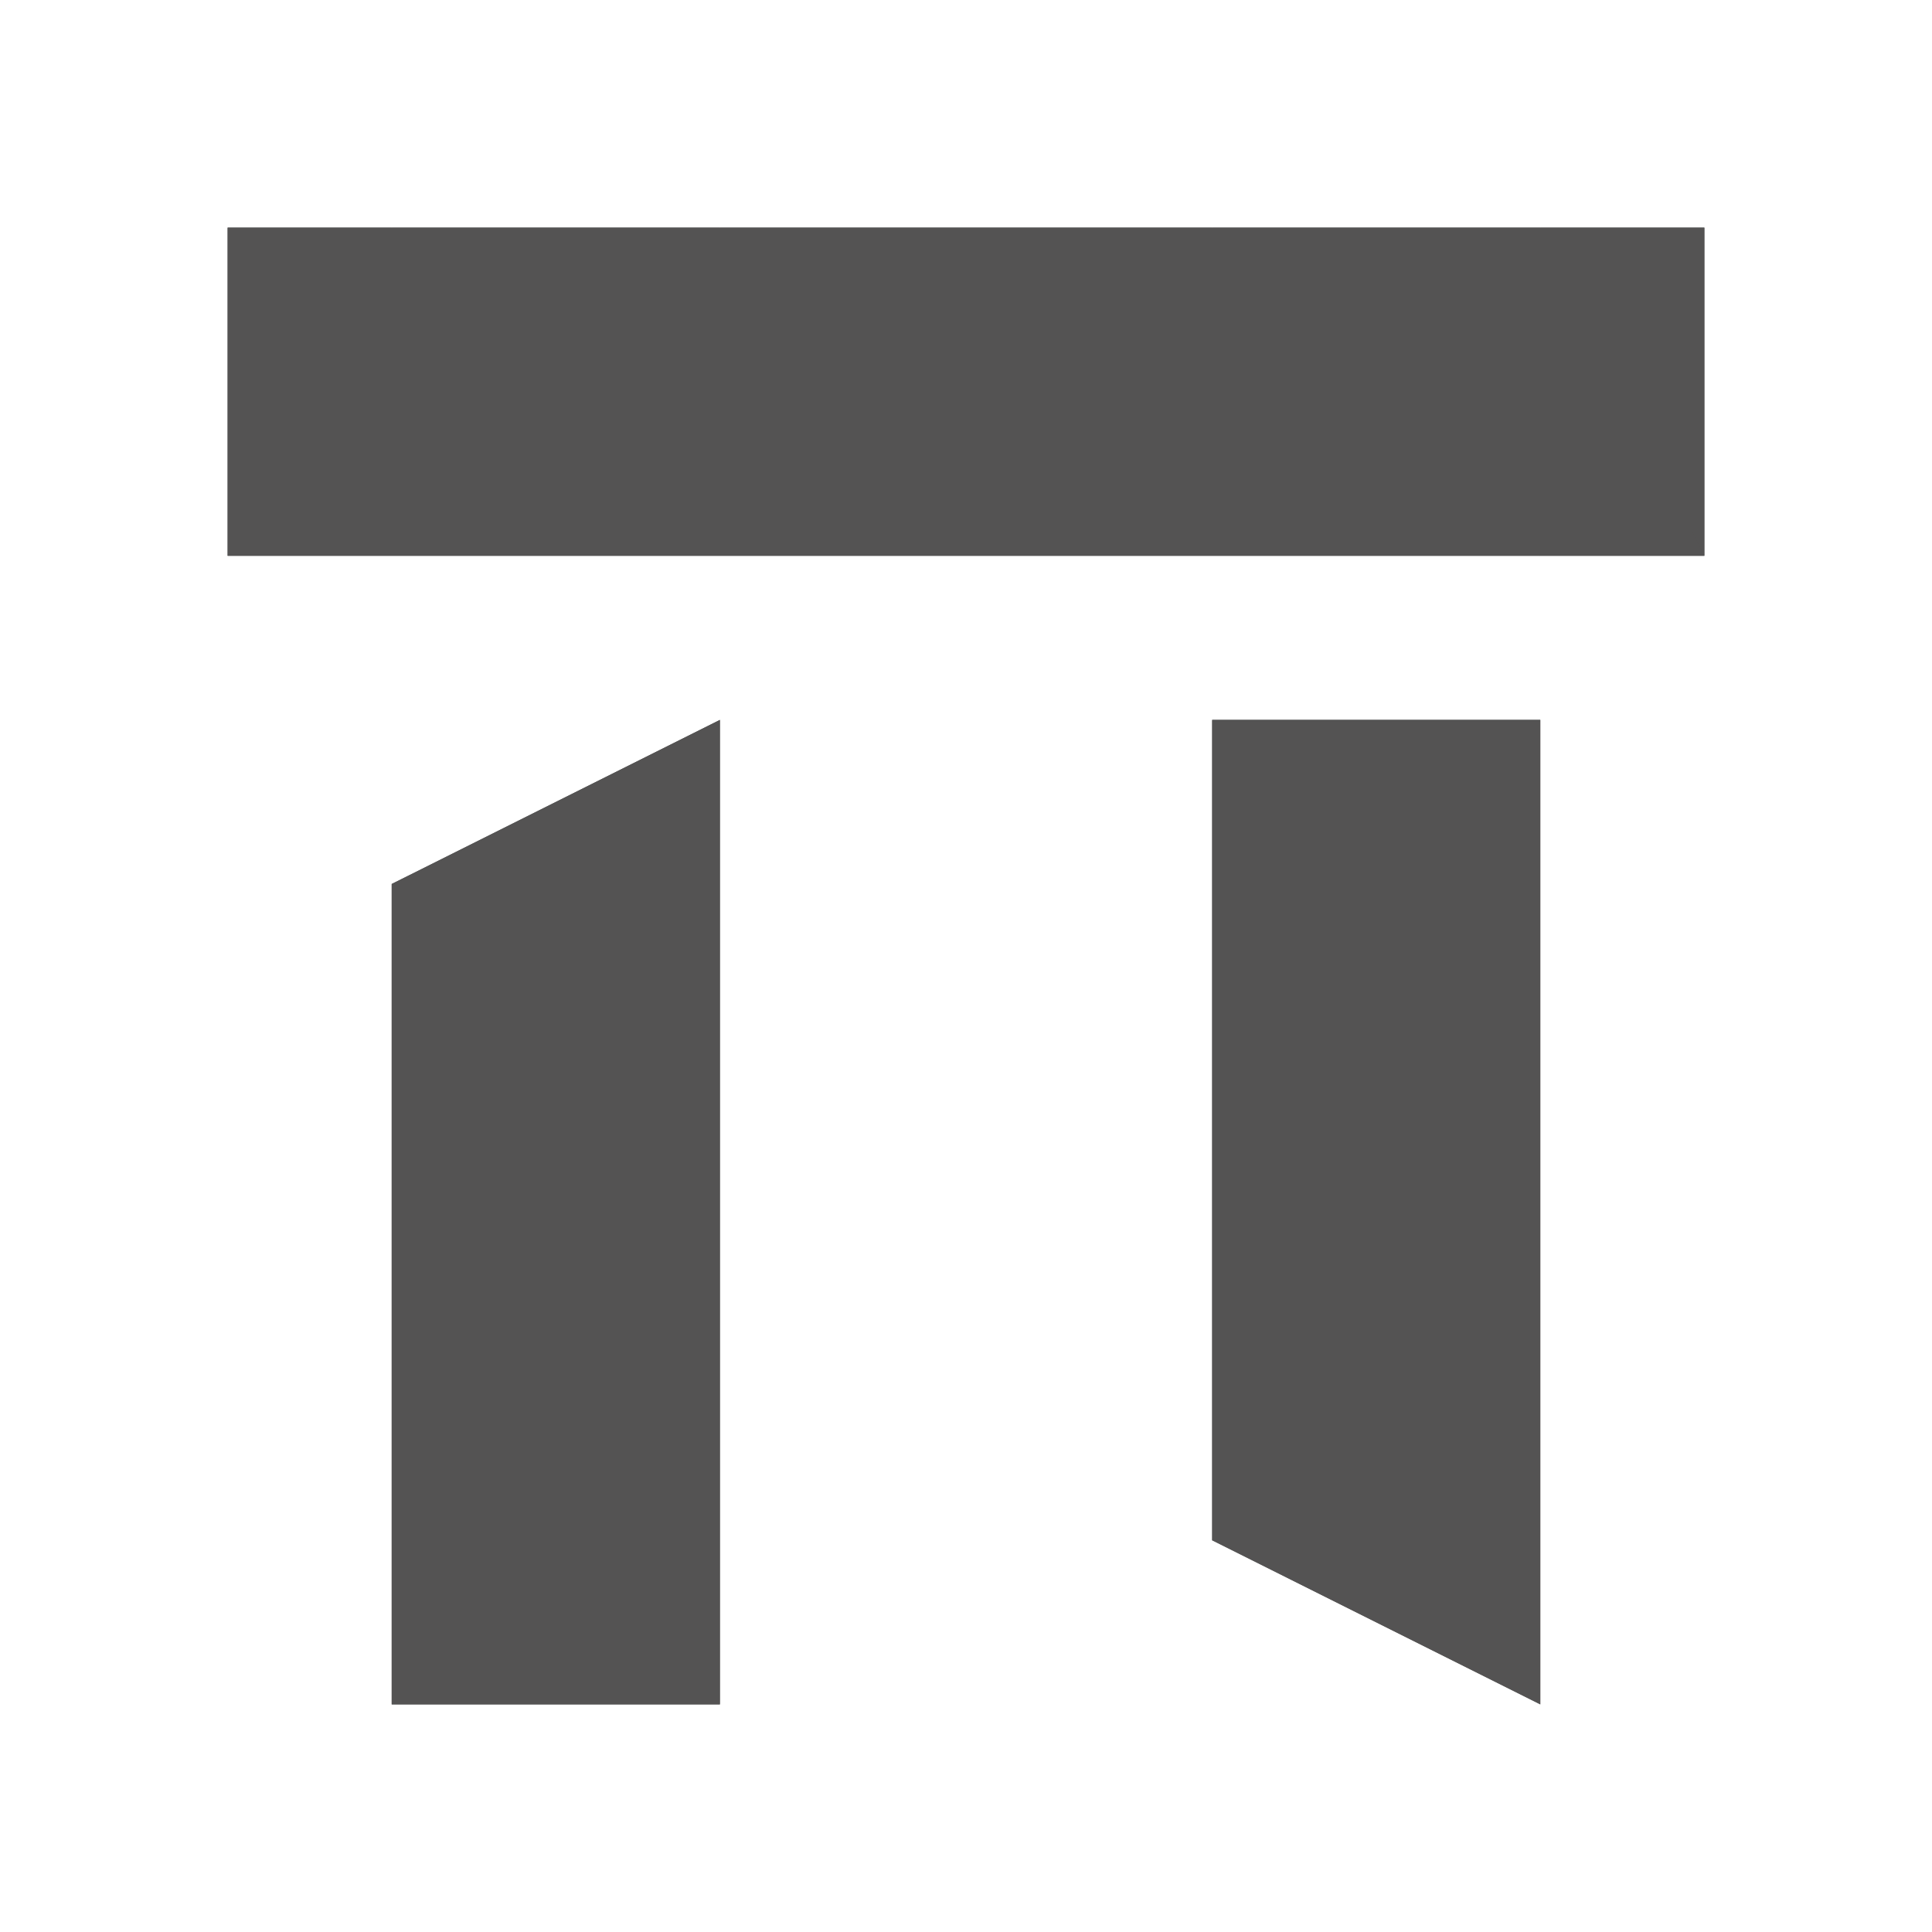
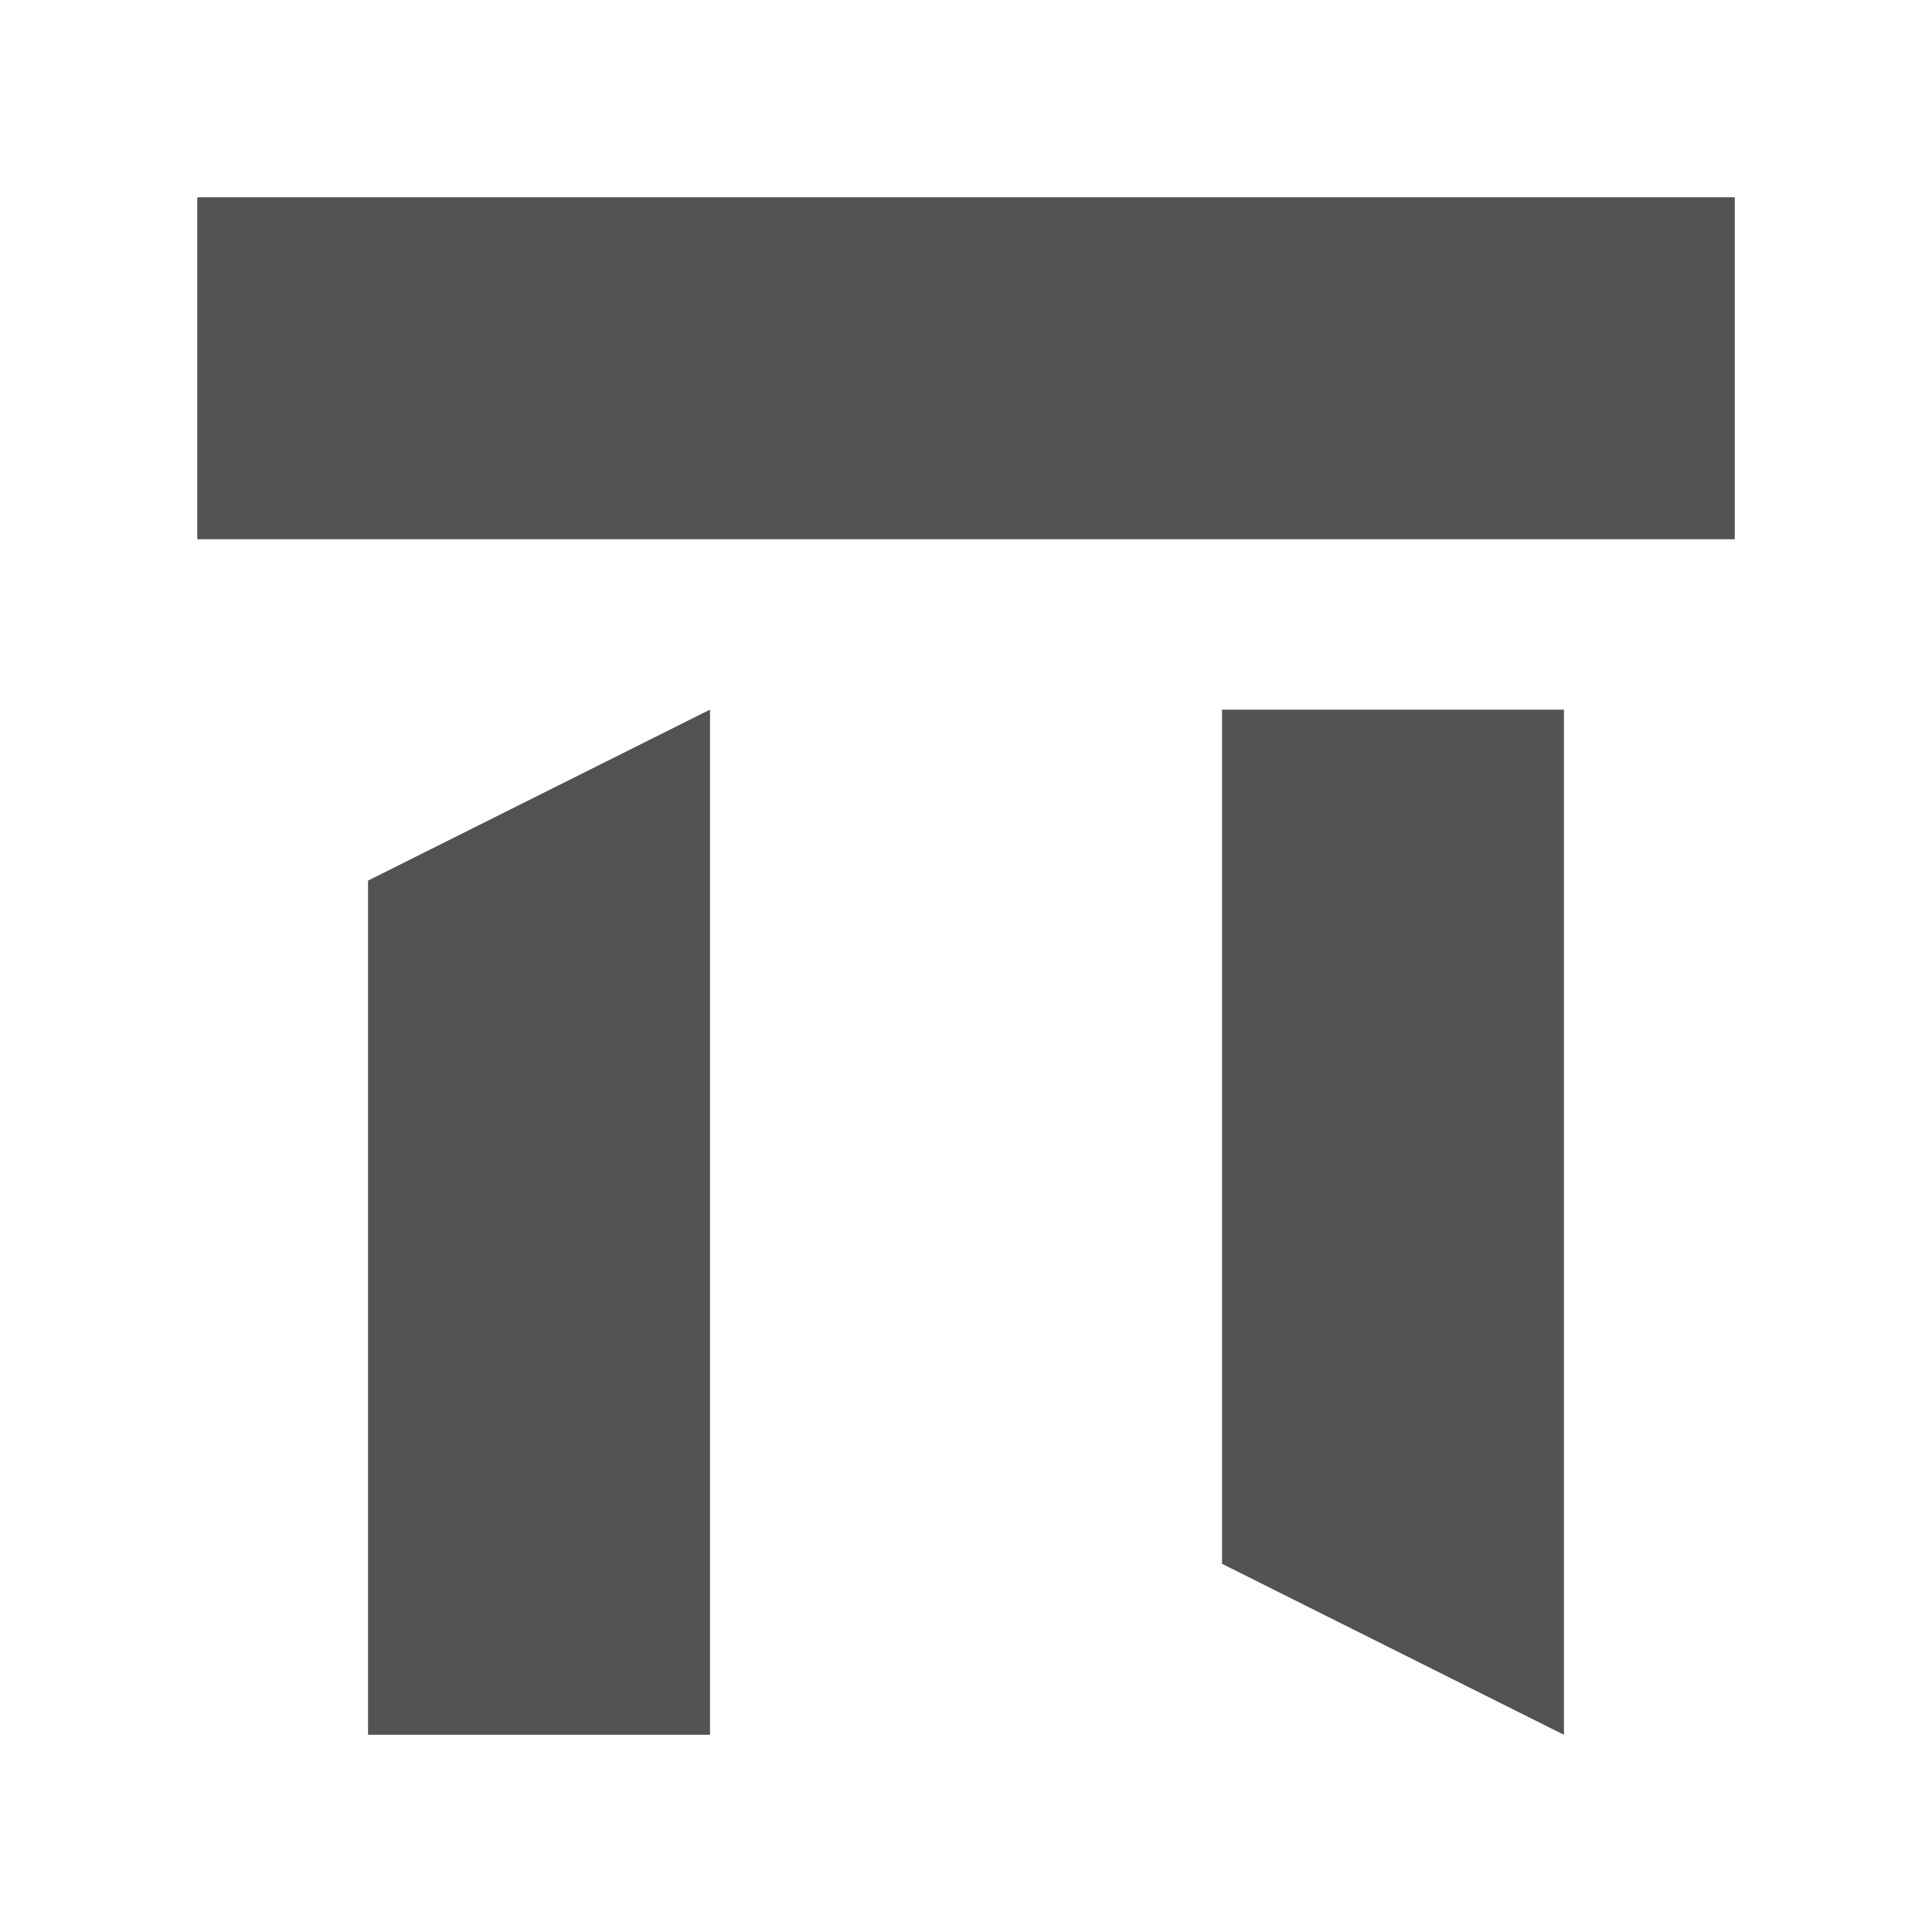
- <svg xmlns="http://www.w3.org/2000/svg" id="Camada_1" version="1.1" width="389.26" height="389.26" viewBox="-60 -60 509.26 509.26">
+ <svg xmlns="http://www.w3.org/2000/svg" id="Camada_1" version="1.1" width="389.26" height="389.26" viewBox="-50 -50 489.26 489.26">
  <defs>
    <style>
      .st0 {
        fill-rule: evenodd;
      }
      .st0, .st1 {
        fill: #545353;
      }
    </style>
  </defs>
  <polyline class="st1" points="389.26 86.51 0 86.51 0 0 389.26 0 389.26 86.51" />
  <path class="st0" d="M0,86.51h43.25L0,0v86.51Z" />
  <path class="st0" d="M43.25,86.51V0H0l43.25,86.51Z" />
  <path class="st0" d="M43.25,389.26h86.51L43.25,173.01v216.25Z" />
  <path class="st0" d="M129.76,389.26V129.76l-86.51,43.25,86.51,216.25Z" />
  <path class="st0" d="M43.25,86.51h86.51L43.25,0v86.51Z" />
  <path class="st0" d="M129.76,86.51V0H43.25l86.51,86.51Z" />
  <path class="st0" d="M129.76,86.51h129.76L129.76,0v86.51Z" />
  <path class="st0" d="M259.52,86.51V0h-129.76l129.76,86.51Z" />
  <path class="st0" d="M259.52,346.01l86.49,43.25-86.49-259.5v216.25Z" />
  <path class="st0" d="M346.01,389.26V129.76h-86.49l86.49,259.5Z" />
  <path class="st0" d="M259.52,86.51h86.49L259.52,0v86.51Z" />
  <path class="st0" d="M346.01,86.51V0h-86.49l86.49,86.51Z" />
  <path class="st0" d="M346.01,86.51h43.25L346.01,0v86.51Z" />
  <path class="st0" d="M389.26,86.51V0h-43.25l43.25,86.51Z" />
  <polyline class="st1" points="346.01 129.76 259.52 129.76 259.52 346.01 346.01 389.26 346.01 129.76" />
  <polyline class="st1" points="129.76 129.76 43.25 173.01 43.25 389.26 129.76 389.26 129.76 129.76" />
</svg>
